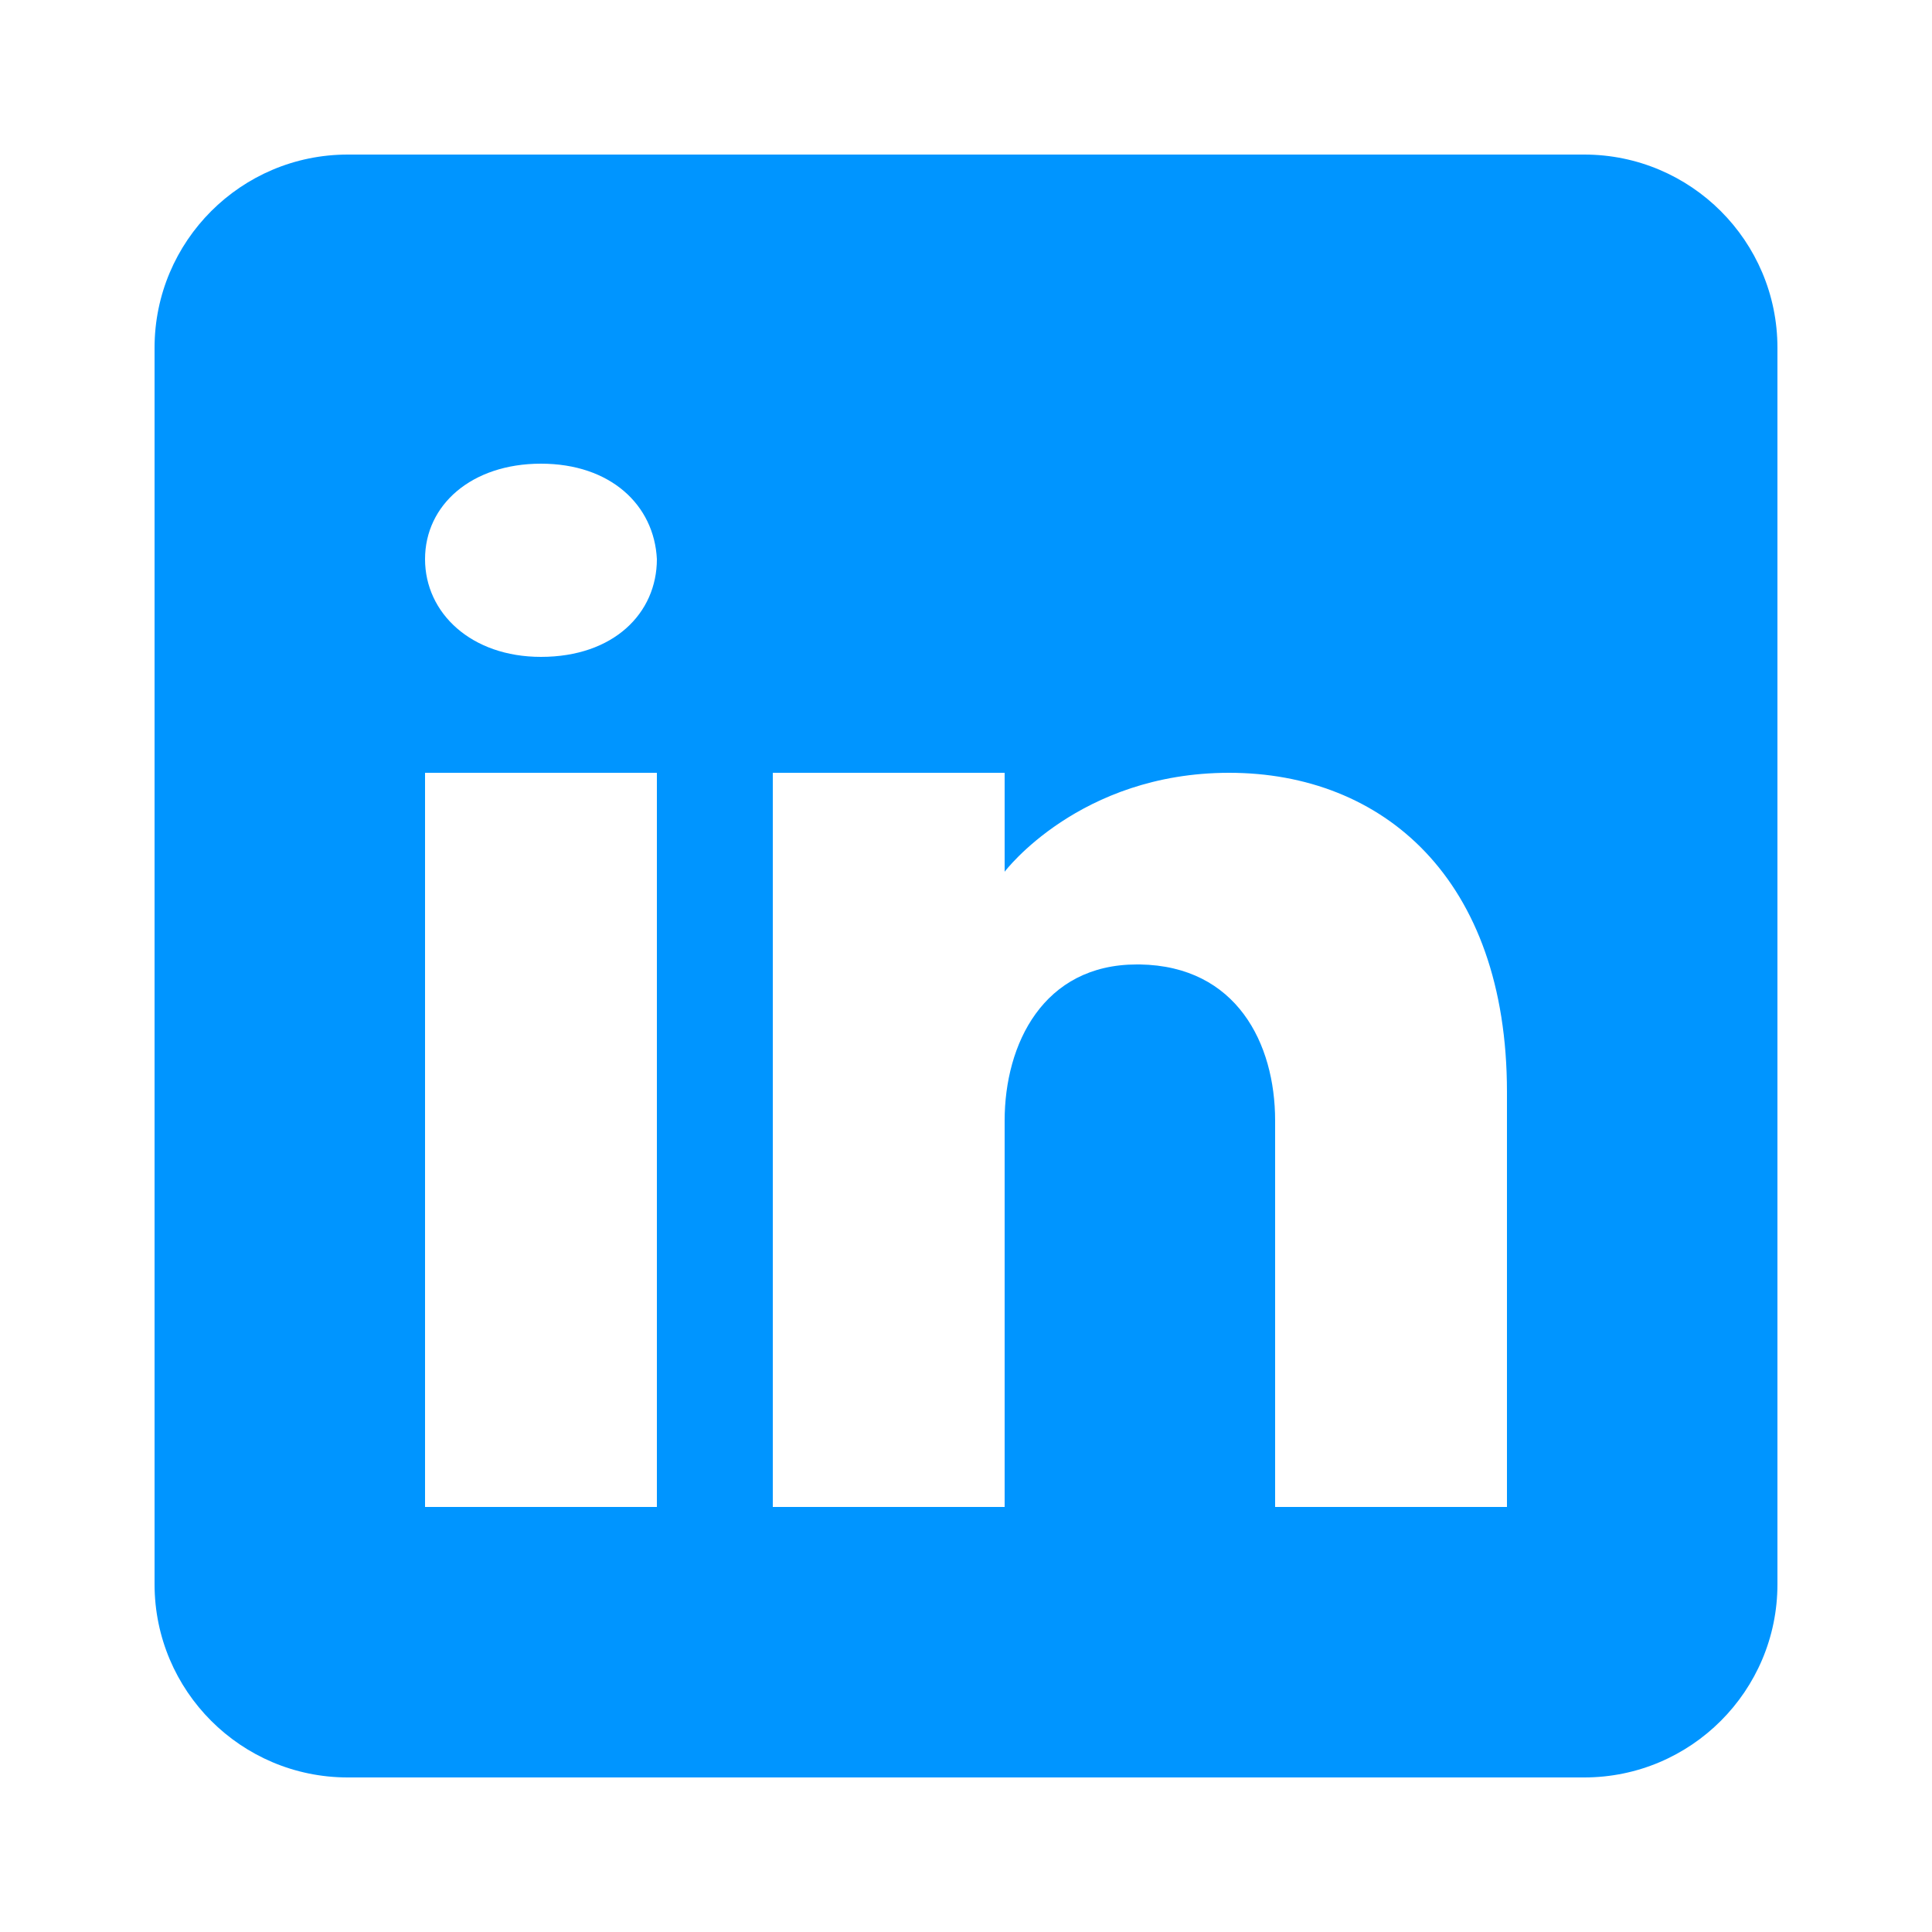
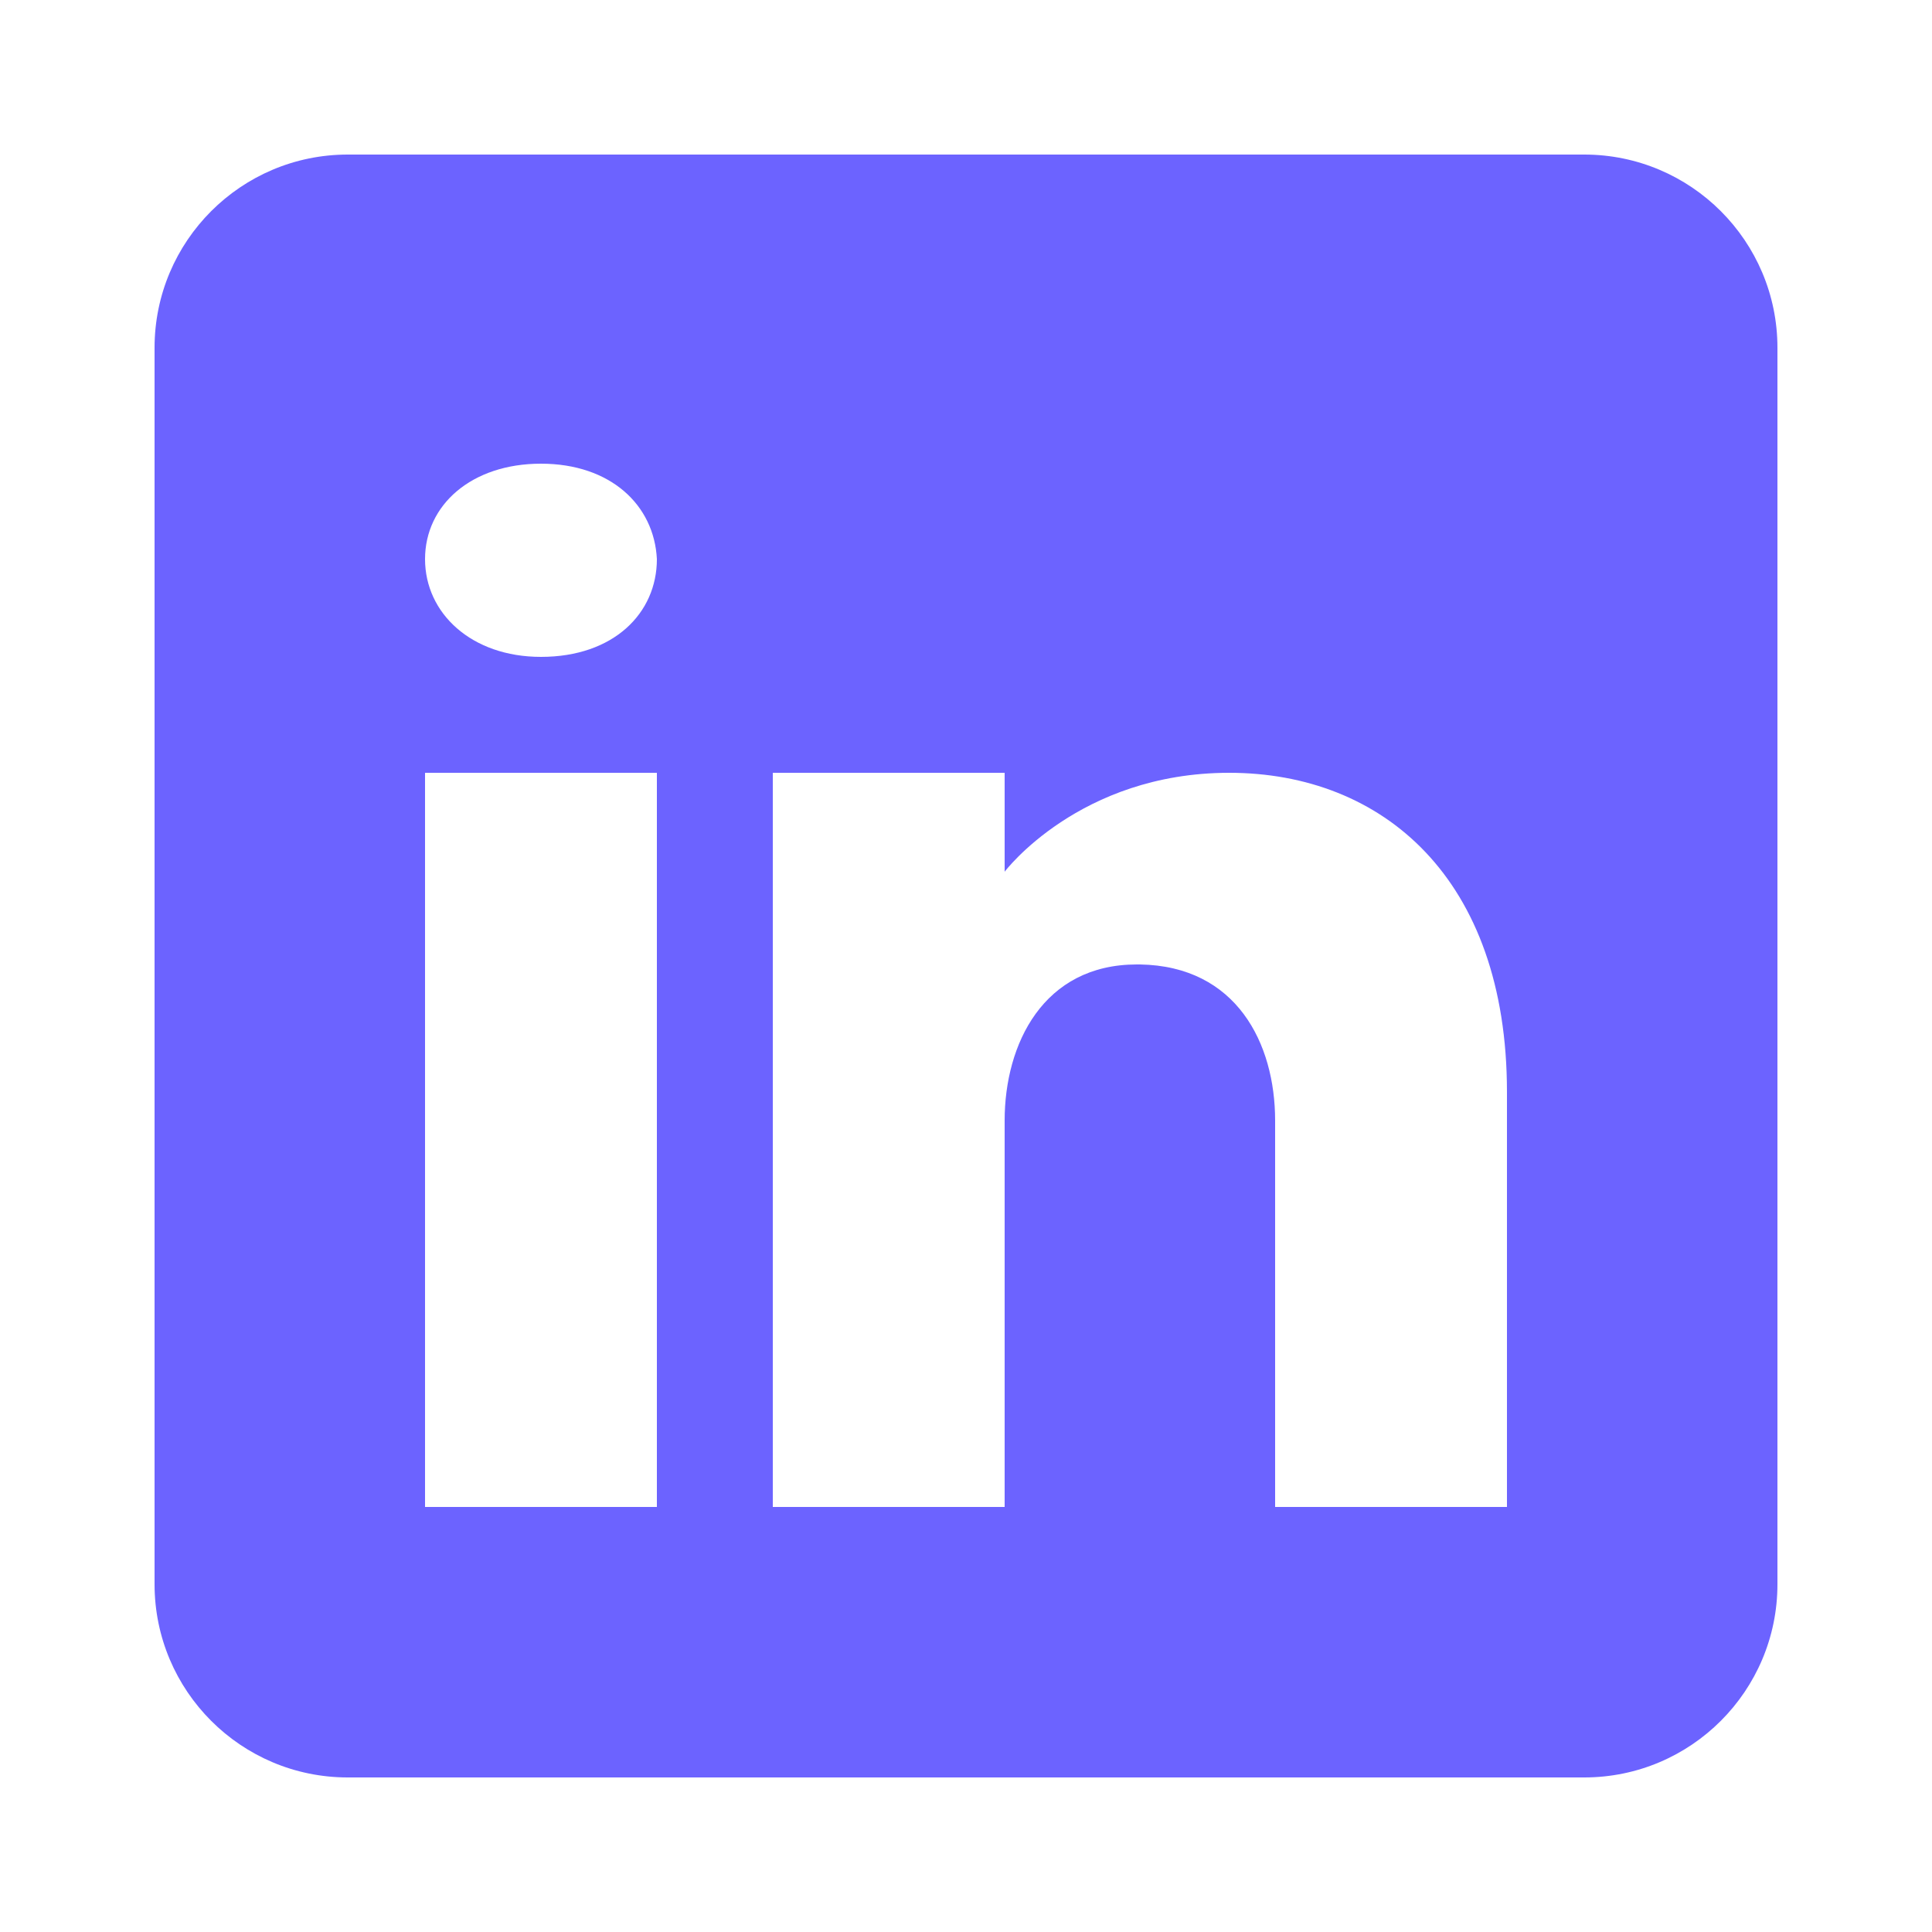
<svg xmlns="http://www.w3.org/2000/svg" viewBox="0,0,256,256" width="60px" height="60px" fill-rule="nonzero">
-   <g fill="#0095FF" fill-rule="nonzero" stroke="none" stroke-width="1" stroke-linecap="butt" stroke-linejoin="miter" stroke-miterlimit="10" stroke-dasharray="" stroke-dashoffset="0" font-family="none" font-weight="none" font-size="none" text-anchor="none" style="mix-blend-mode: normal">
+   <g fill="#6C63FF" fill-rule="nonzero" stroke="none" stroke-width="1" stroke-linecap="butt" stroke-linejoin="miter" stroke-miterlimit="10" stroke-dasharray="" stroke-dashoffset="0" font-family="none" font-weight="none" font-size="none" text-anchor="none" style="mix-blend-mode: normal">
    <g transform="scale(5.12,5.12)">
      <path d="M41,4h-32c-2.76,0 -5,2.24 -5,5v32c0,2.76 2.24,5 5,5h32c2.76,0 5,-2.24 5,-5v-32c0,-2.76 -2.24,-5 -5,-5zM17,20v19h-6v-19zM11,14.47c0,-1.4 1.2,-2.47 3,-2.47c1.8,0 2.93,1.07 3,2.47c0,1.4 -1.12,2.53 -3,2.53c-1.8,0 -3,-1.13 -3,-2.53zM39,39h-6c0,0 0,-9.26 0,-10c0,-2 -1,-4 -3.5,-4.04h-0.08c-2.42,0 -3.42,2.06 -3.42,4.04c0,0.91 0,10 0,10h-6v-19h6v2.56c0,0 1.93,-2.56 5.81,-2.56c3.97,0 7.19,2.73 7.19,8.26z" />
    </g>
  </g>
</svg>
